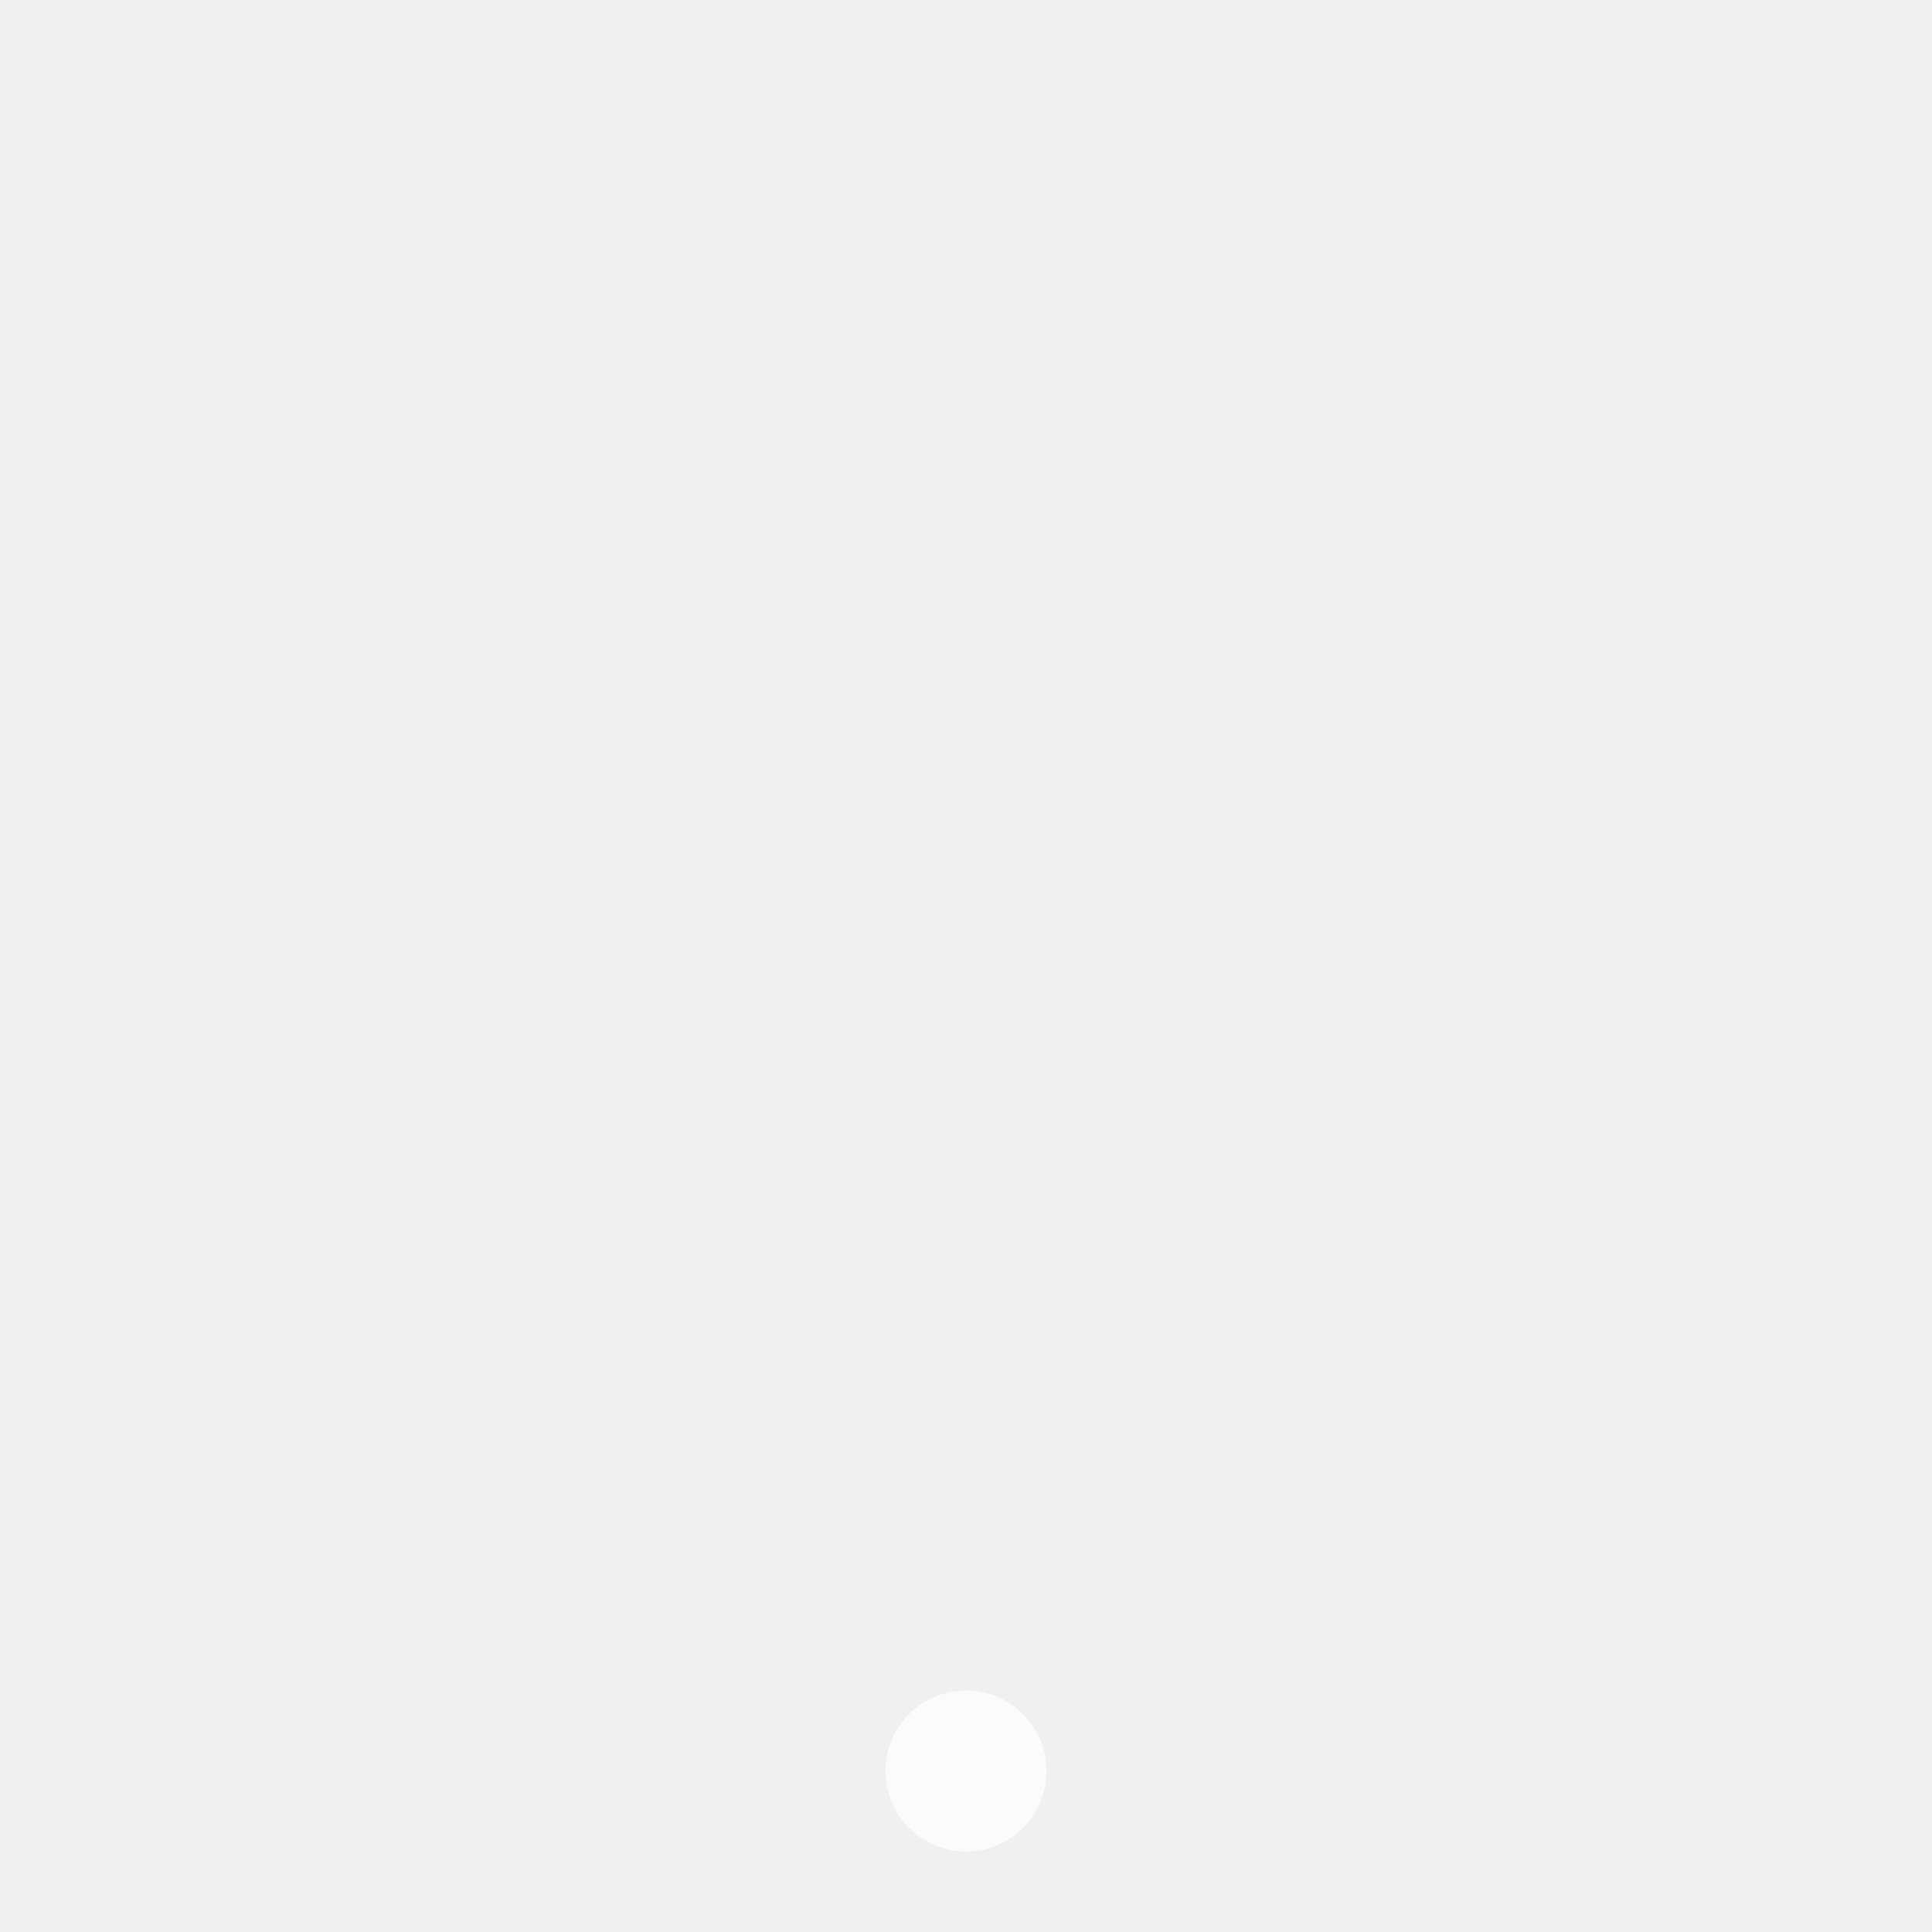
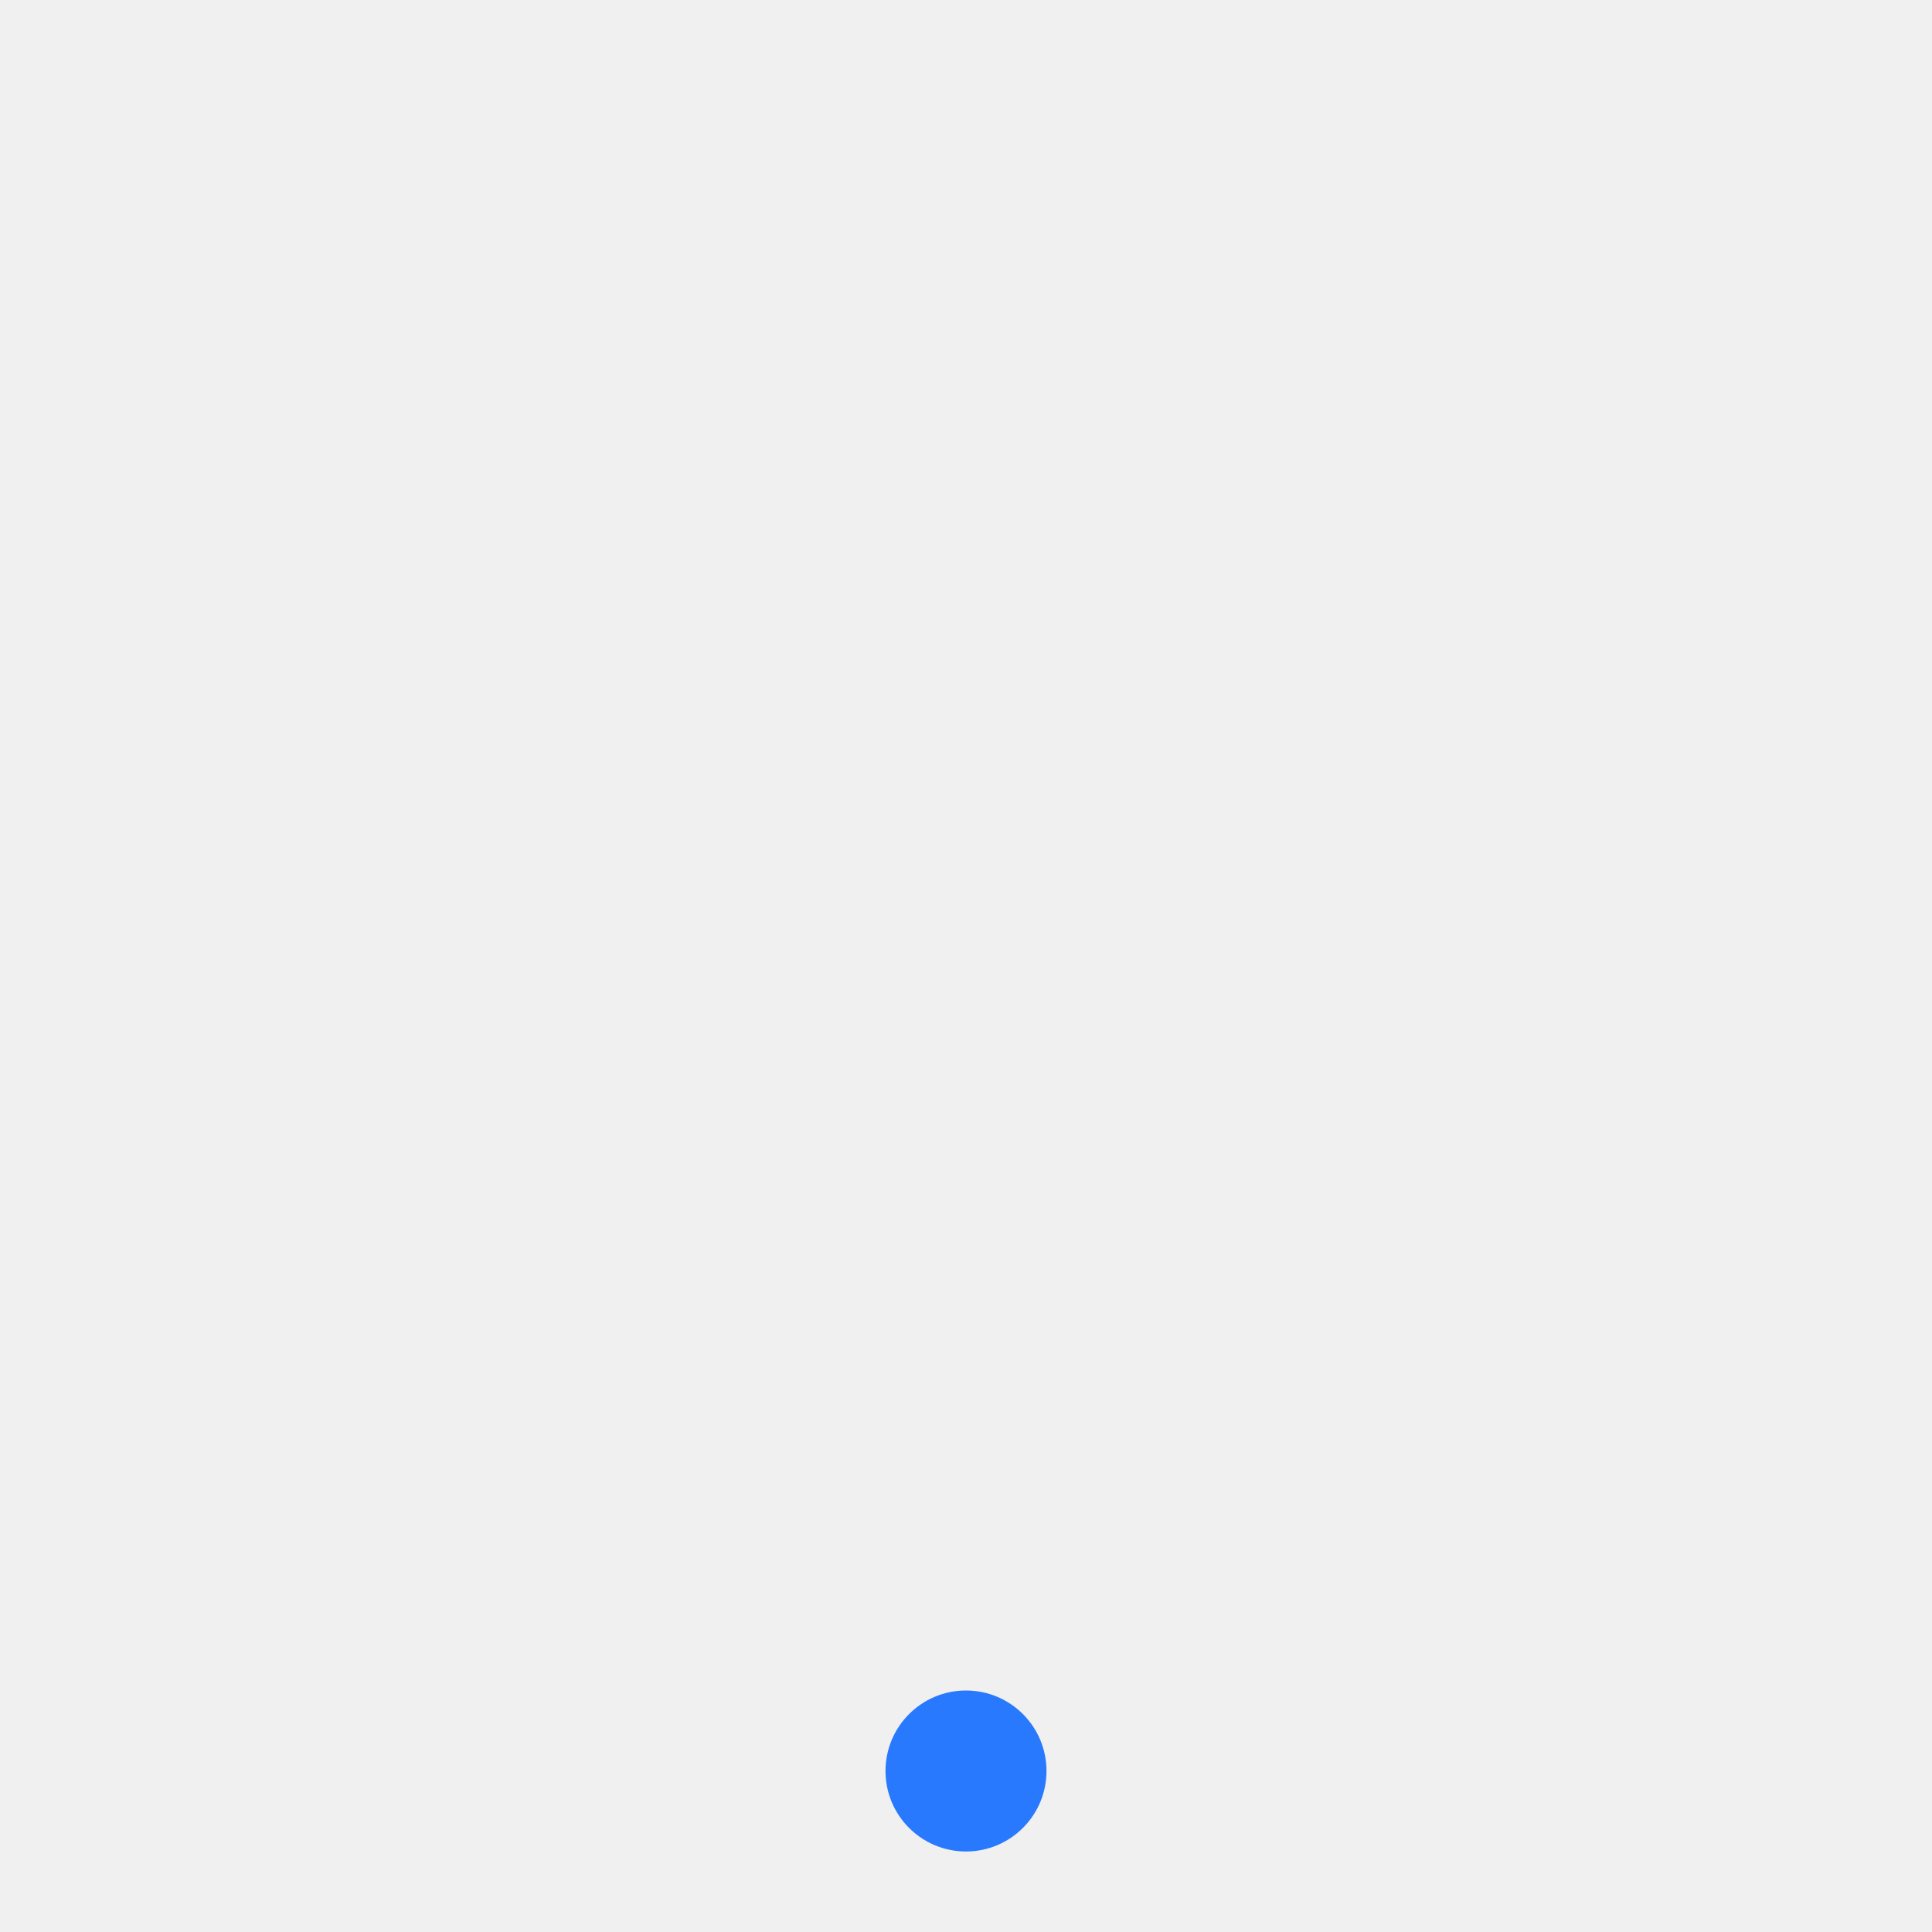
<svg xmlns="http://www.w3.org/2000/svg" width="72" height="72" viewBox="0 0 72 72" id="svg2" version="1.1">
  <defs id="defs4" />
  <g id="layer1" transform="translate(0,-980.3622)">
    <g id="g4142" transform="matrix(0,-1,1,0,-980.3622,1052.362)">
      <rect y="980.362" x="0" height="72" width="72" id="rect4140" style="fill:none;stroke:none" />
-       <circle style="opacity:0.75;fill:#ffffff;fill-opacity:1;stroke:none" id="path4145" cx="6" cy="1016.362" r="3" />
+       <circle style="opacity:1;fill:#2979FF;fill-opacity:1;stroke:none" id="path4145" cx="6" cy="1016.362" r="3" />
    </g>
  </g>
</svg>
